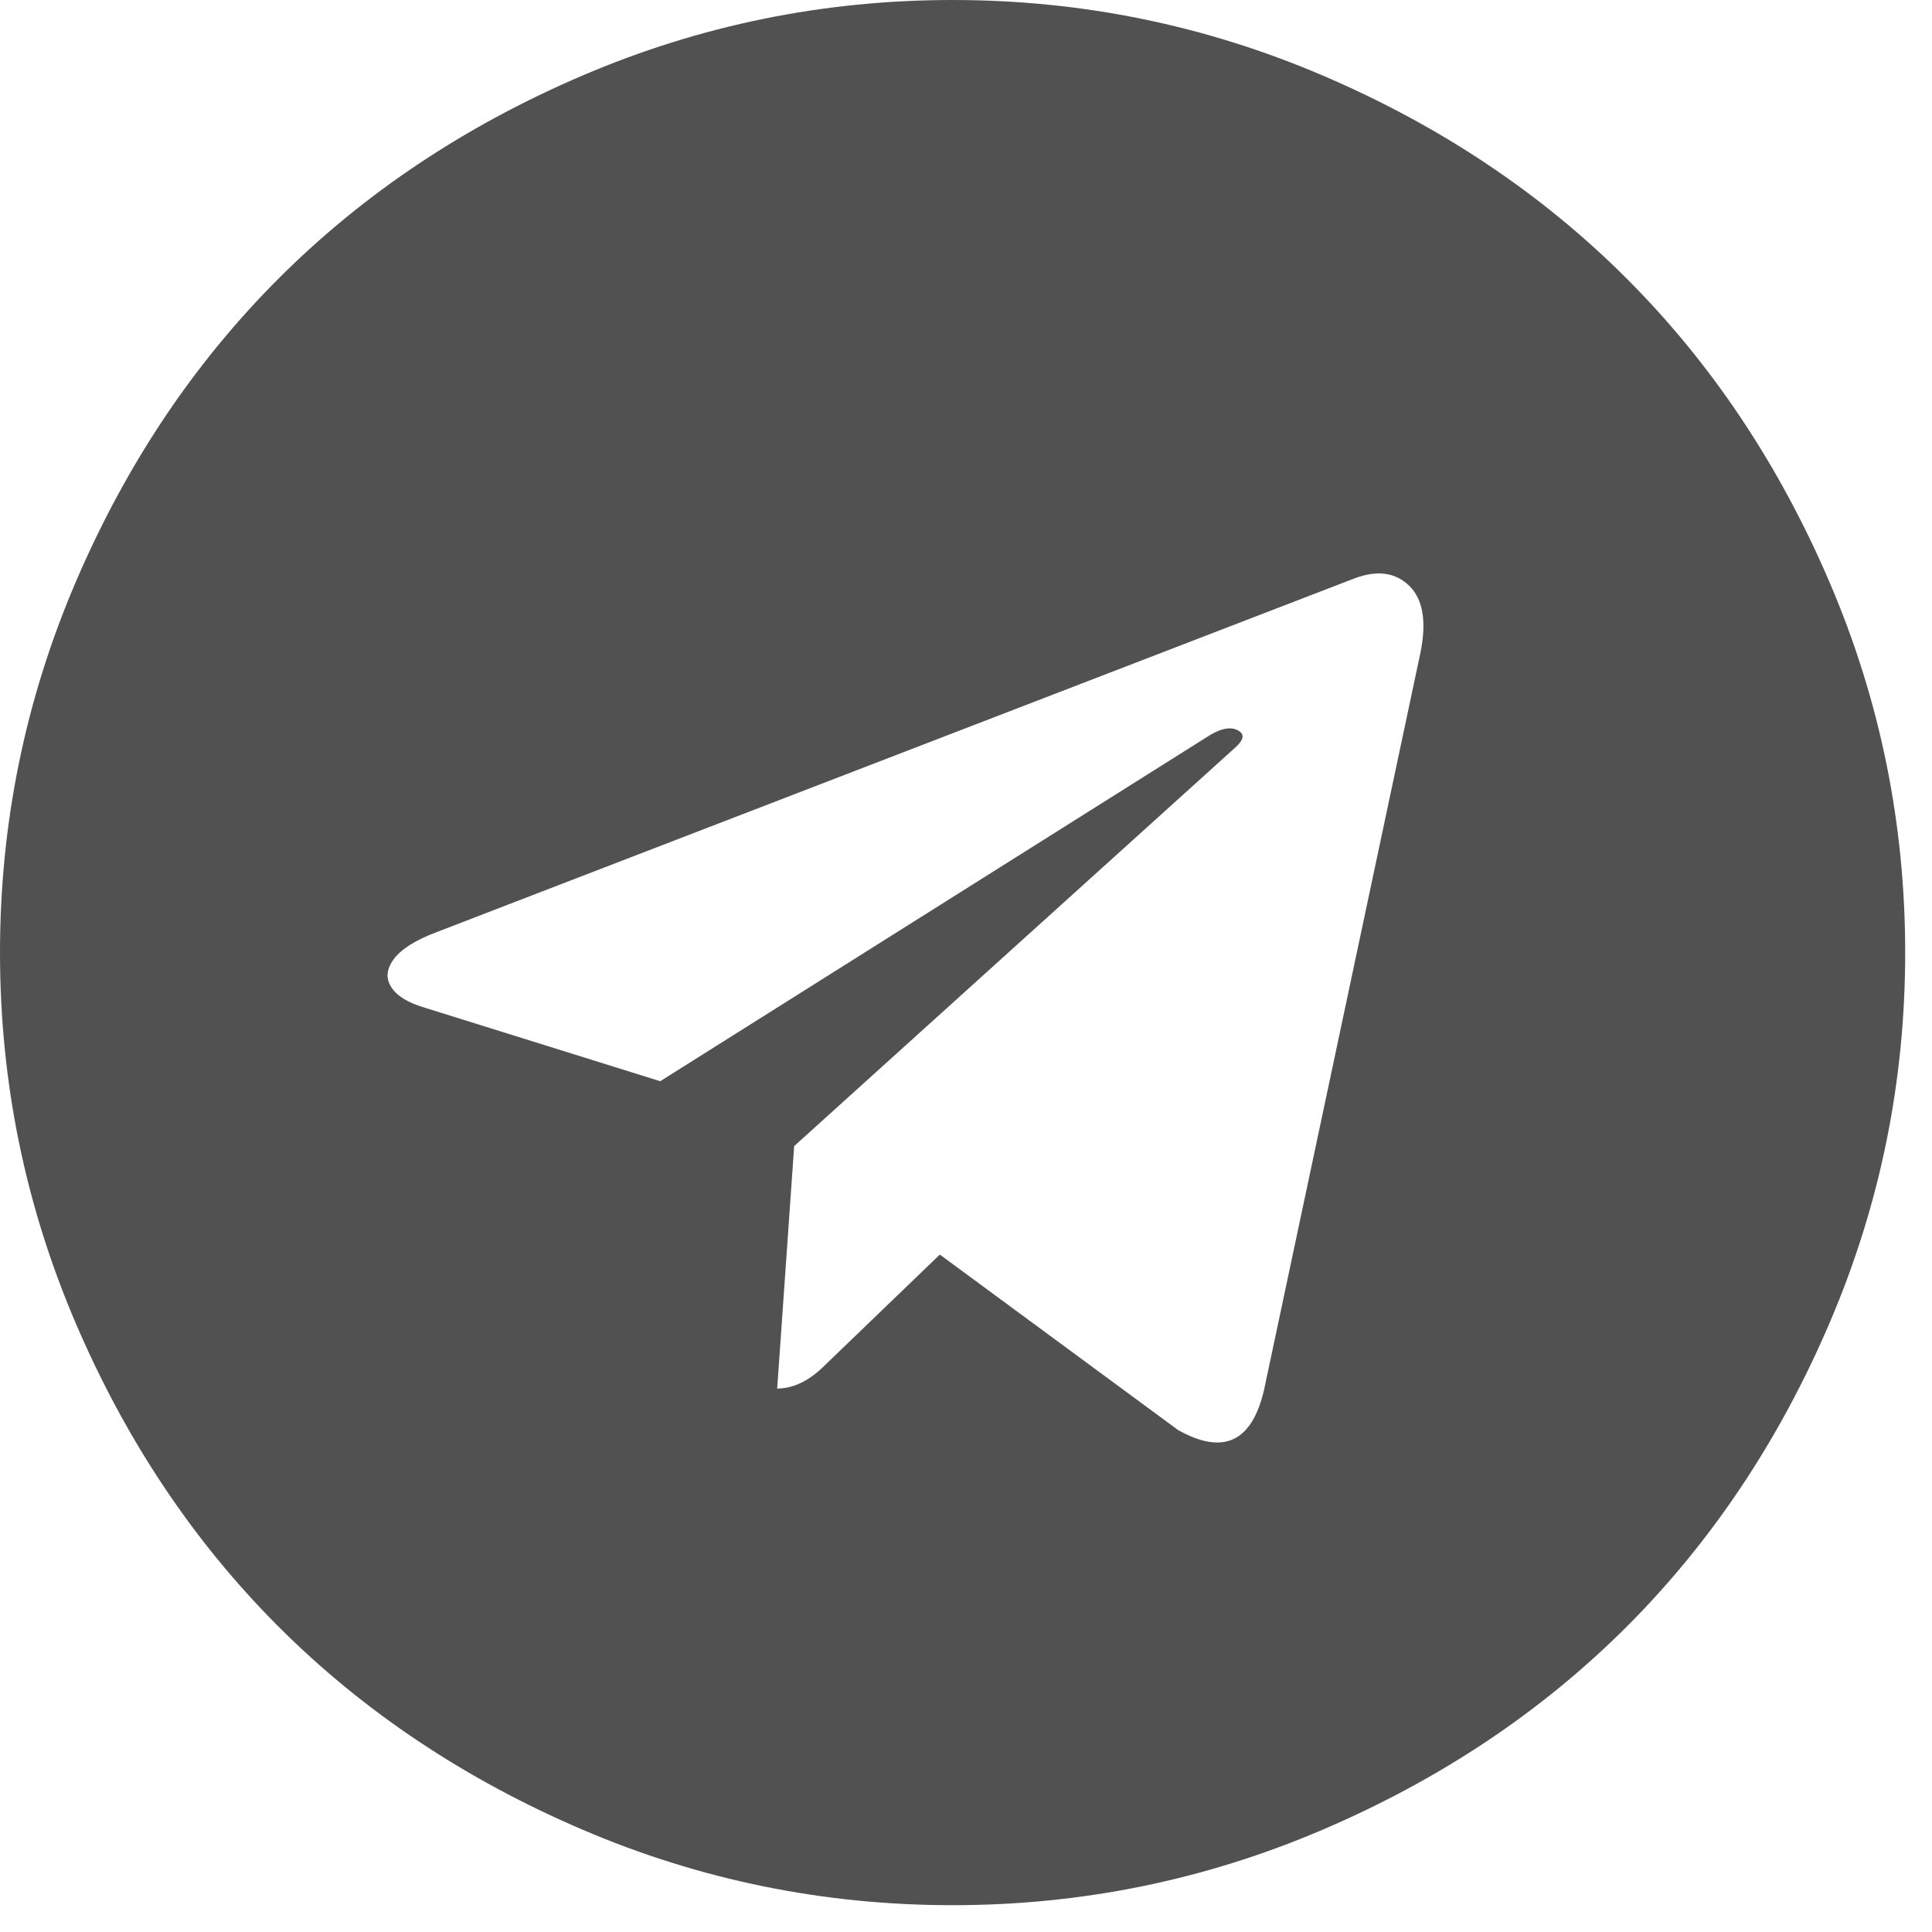
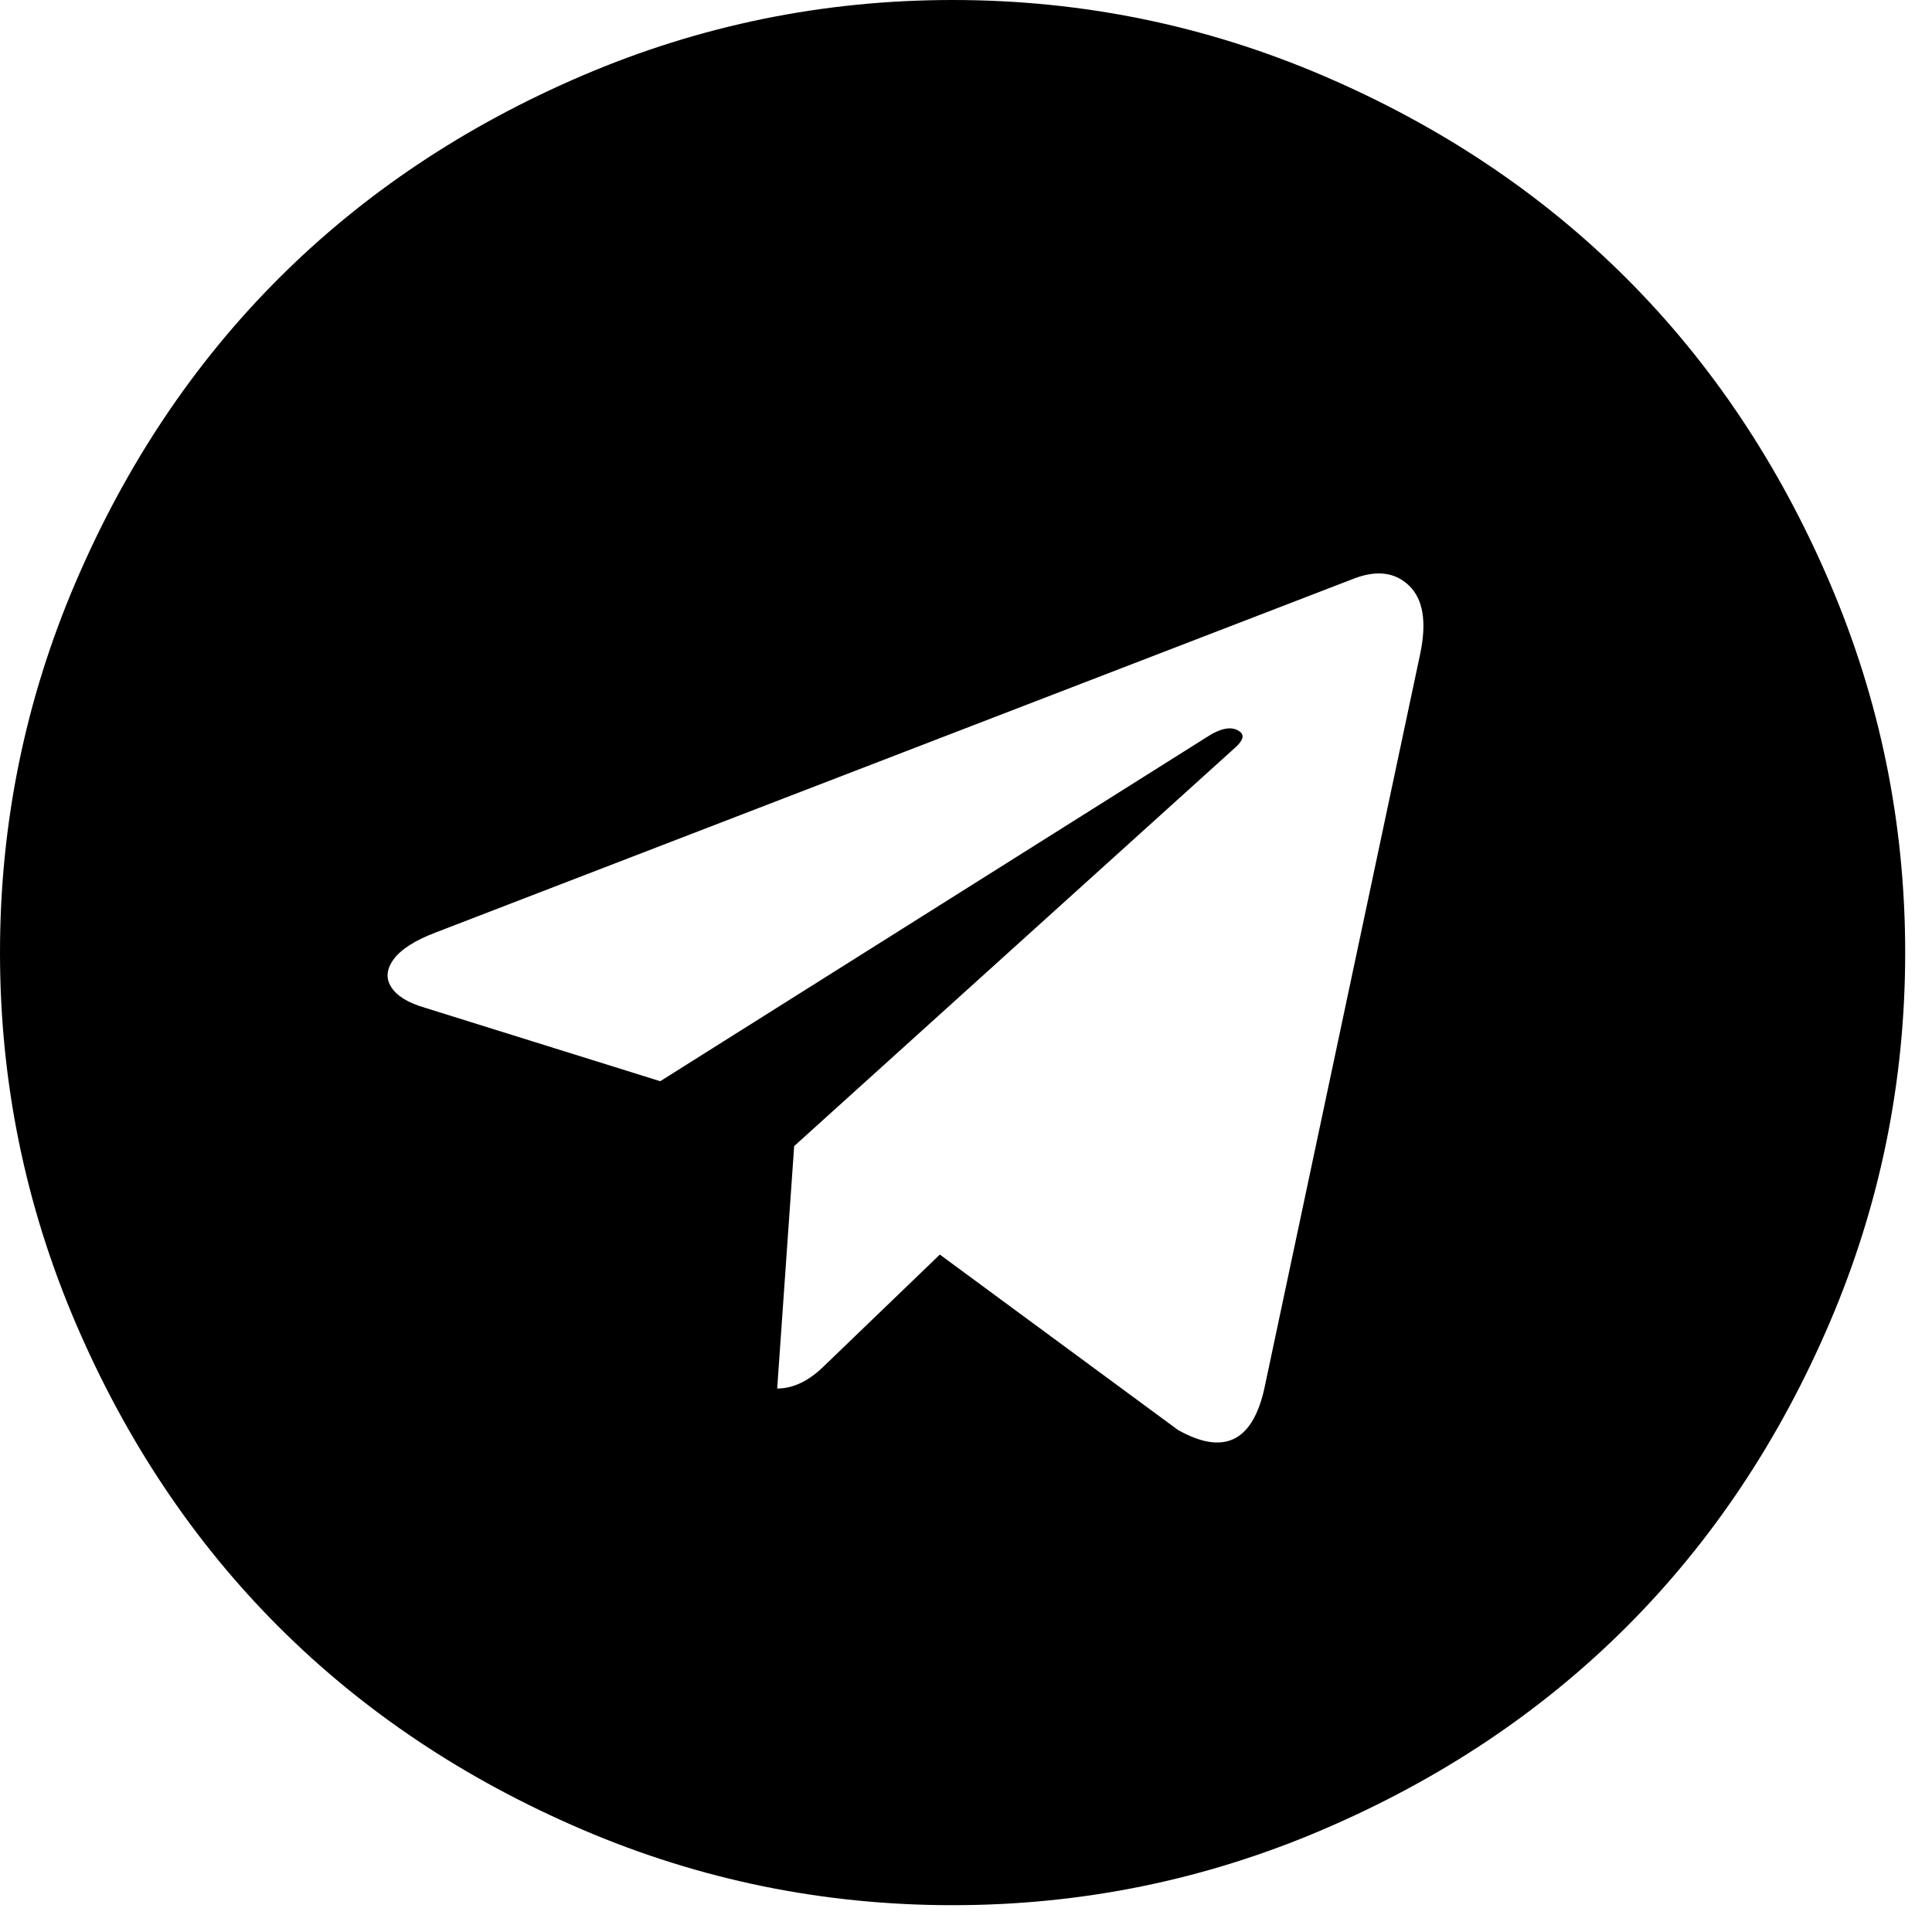
- <svg xmlns="http://www.w3.org/2000/svg" width="33" height="33" viewBox="0 0 33 33" fill="none">
-   <path d="M21.592 23.735L24.262 11.15C24.37 10.617 24.307 10.236 24.071 10.006C23.835 9.776 23.523 9.734 23.136 9.879L7.446 15.926C7.094 16.059 6.855 16.211 6.728 16.38C6.601 16.55 6.586 16.71 6.683 16.861C6.78 17.013 6.973 17.131 7.264 17.215L11.277 18.468L20.593 12.603C20.848 12.433 21.041 12.397 21.174 12.494C21.259 12.555 21.235 12.645 21.102 12.766L13.565 19.576L13.275 23.717C13.553 23.717 13.826 23.584 14.092 23.317L16.053 21.429L20.121 24.425C20.896 24.861 21.386 24.631 21.592 23.735ZM32.542 16.271C32.542 18.475 32.113 20.581 31.253 22.591C30.393 24.601 29.237 26.332 27.785 27.785C26.332 29.237 24.601 30.393 22.591 31.253C20.581 32.113 18.475 32.542 16.271 32.542C14.068 32.542 11.961 32.113 9.952 31.253C7.942 30.393 6.211 29.237 4.758 27.785C3.305 26.332 2.149 24.601 1.289 22.591C0.43 20.581 0 18.475 0 16.271C0 14.068 0.43 11.961 1.289 9.952C2.149 7.942 3.305 6.211 4.758 4.758C6.211 3.305 7.942 2.149 9.952 1.289C11.961 0.43 14.068 0 16.271 0C18.475 0 20.581 0.43 22.591 1.289C24.601 2.149 26.332 3.305 27.785 4.758C29.237 6.211 30.393 7.942 31.253 9.952C32.113 11.961 32.542 14.068 32.542 16.271Z" fill="#525151" />
+ <svg xmlns="http://www.w3.org/2000/svg" width="33" height="33" viewBox="0 0 33 33">
+   <path d="M21.592 23.735L24.262 11.15C24.37 10.617 24.307 10.236 24.071 10.006C23.835 9.776 23.523 9.734 23.136 9.879L7.446 15.926C7.094 16.059 6.855 16.211 6.728 16.38C6.601 16.55 6.586 16.71 6.683 16.861C6.78 17.013 6.973 17.131 7.264 17.215L11.277 18.468L20.593 12.603C20.848 12.433 21.041 12.397 21.174 12.494C21.259 12.555 21.235 12.645 21.102 12.766L13.565 19.576L13.275 23.717C13.553 23.717 13.826 23.584 14.092 23.317L16.053 21.429L20.121 24.425C20.896 24.861 21.386 24.631 21.592 23.735ZM32.542 16.271C32.542 18.475 32.113 20.581 31.253 22.591C30.393 24.601 29.237 26.332 27.785 27.785C26.332 29.237 24.601 30.393 22.591 31.253C20.581 32.113 18.475 32.542 16.271 32.542C14.068 32.542 11.961 32.113 9.952 31.253C7.942 30.393 6.211 29.237 4.758 27.785C3.305 26.332 2.149 24.601 1.289 22.591C0.43 20.581 0 18.475 0 16.271C0 14.068 0.43 11.961 1.289 9.952C2.149 7.942 3.305 6.211 4.758 4.758C6.211 3.305 7.942 2.149 9.952 1.289C11.961 0.43 14.068 0 16.271 0C18.475 0 20.581 0.43 22.591 1.289C24.601 2.149 26.332 3.305 27.785 4.758C29.237 6.211 30.393 7.942 31.253 9.952C32.113 11.961 32.542 14.068 32.542 16.271Z" />
</svg>
